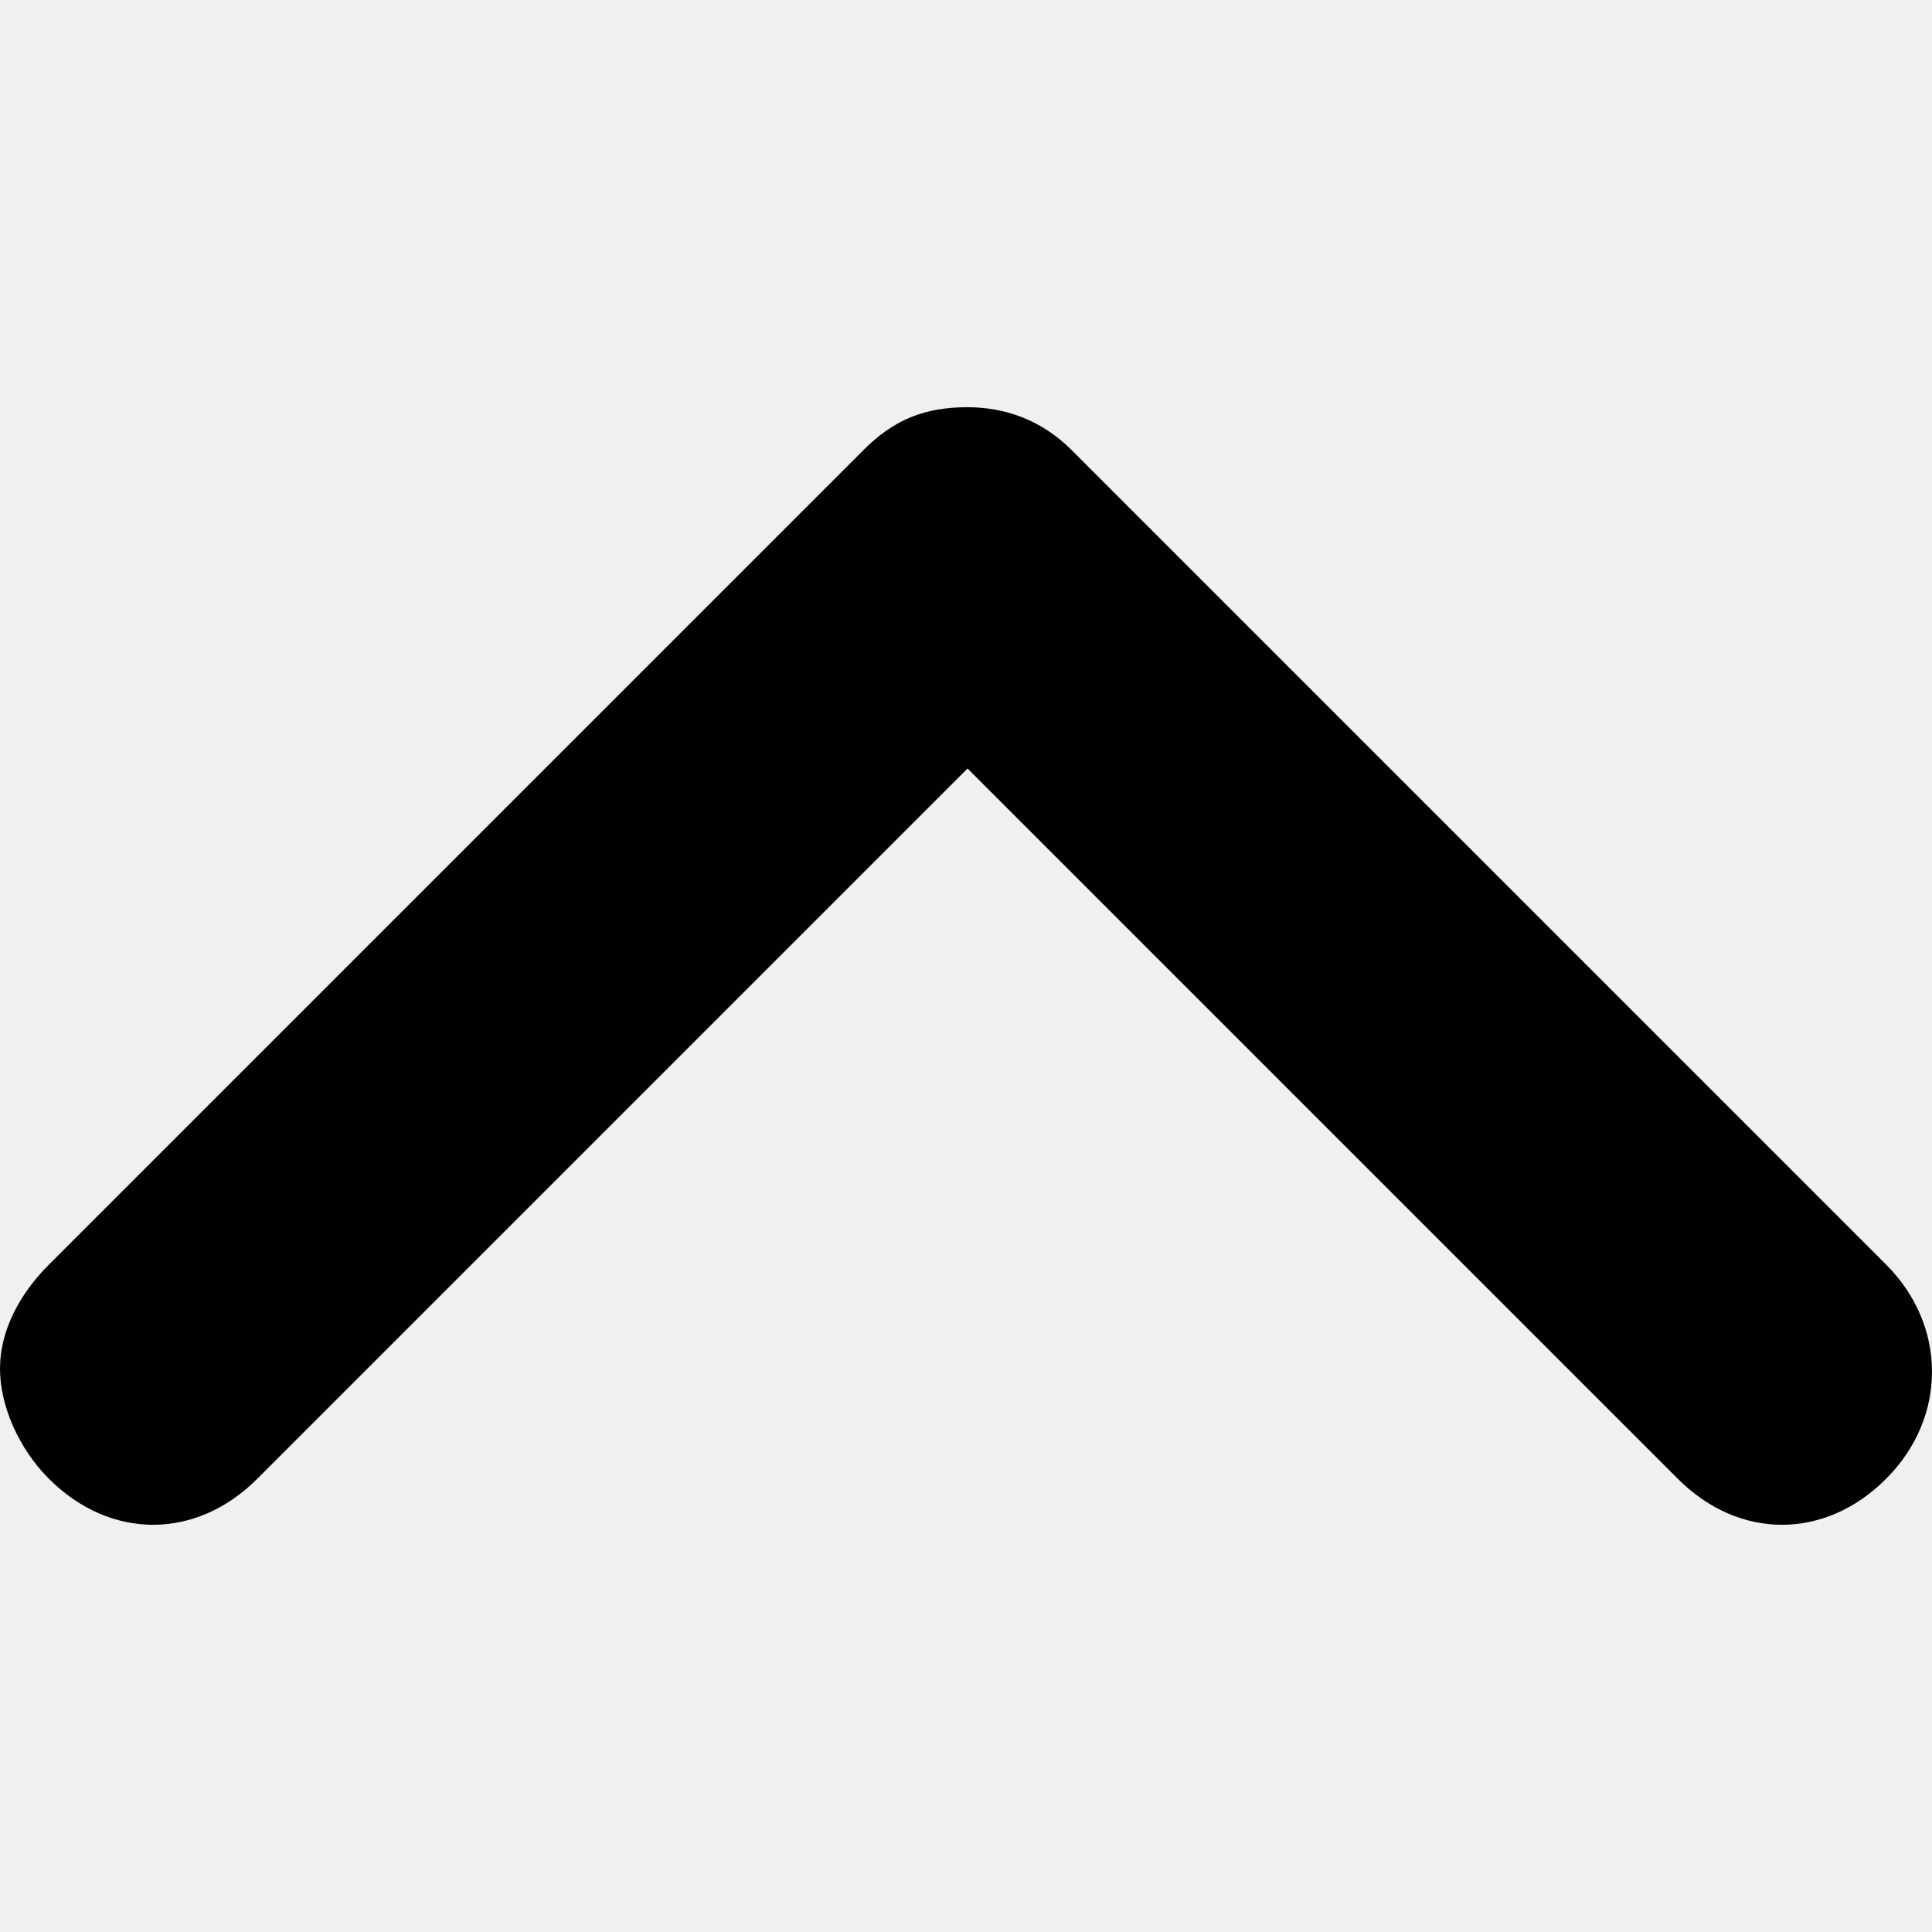
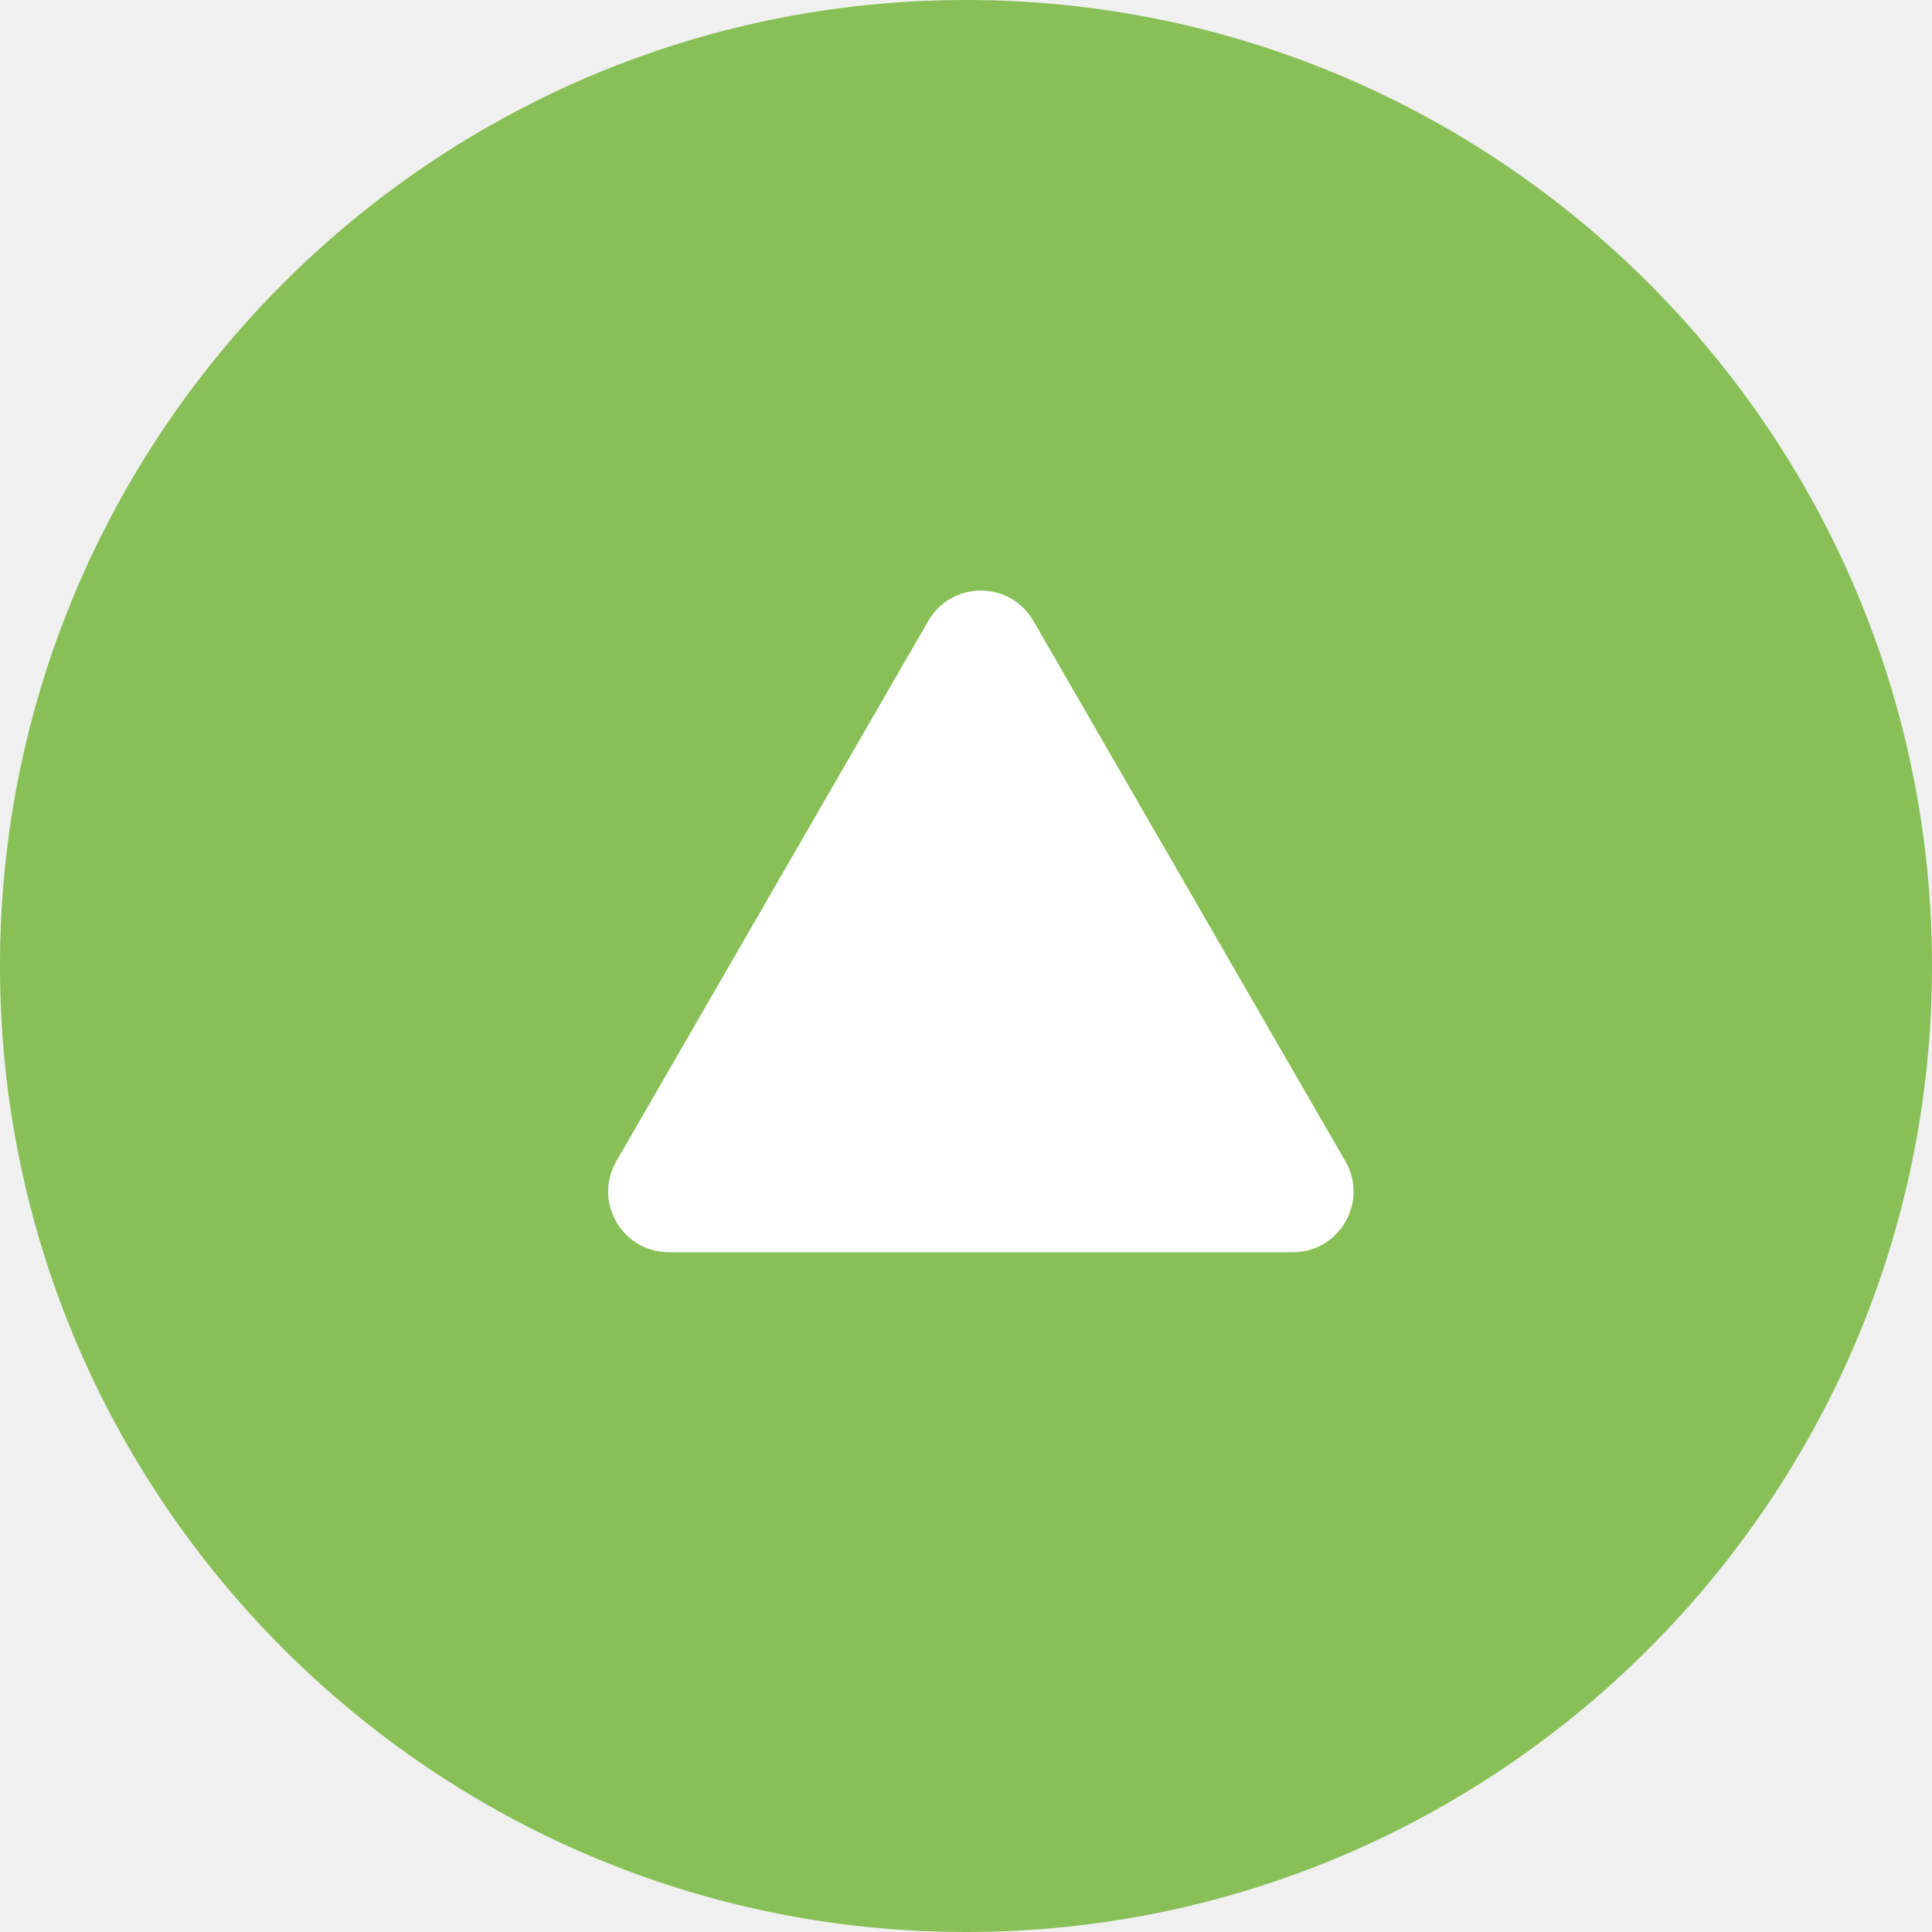
- <svg xmlns="http://www.w3.org/2000/svg" version="1.1" id="Capa_1" x="0px" y="0px" viewBox="0 0 315.5 315.5" style="enable-background:new 0 0 315.5 315.5;" xml:space="preserve">
+ <svg xmlns="http://www.w3.org/2000/svg" version="1.1" id="Capa_1" x="0px" y="0px" viewBox="0 0 54 54" style="enable-background:new 0 0 54 54;" xml:space="preserve">
  <g>
-     <path style="fill:#010002;" d="M308,206.5l-133-133c-5-5-11-7-17-7c-7,0-12,2-17,7L8,206.5c-5,5-8,11-8,17s3,13,8,18   c10,10,24,10,34,0l116-116l116,116c10,10,24,10,34,0S318,216.5,308,206.5z" />
+     <g>
+       <path style="fill:#88C057;" d="M53,27L53,27c0,14.359-11.641,26-26,26h0C12.641,53,1,41.359,1,27v0C1,12.641,12.641,1,27,1h0    C41.359,1,53,12.641,53,27z" />
+       <path style="fill:#88C057;" d="M27,54C12.112,54,0,41.888,0,27S12.112,0,27,0s27,12.112,27,27S41.888,54,27,54z M27,2    C13.215,2,2,13.215,2,27s11.215,25,25,25s25-11.215,25-25S40.785,2,27,2z" />
+     </g>
+     <g>
+       <path style="fill:#FFFFFF;" d="M28.017,17.856l8.719,15.101C37.004,33.421,36.669,34,36.134,34H18.696    c-0.535,0-0.87-0.579-0.602-1.043l8.719-15.101C27.081,17.392,27.75,17.392,28.017,17.856z" />
+       <path style="fill:#FFFFFF;" d="M36.134,35H18.696c-0.613,0-1.162-0.316-1.469-0.848c-0.306-0.53-0.307-1.164,0-1.695l8.719-15.102    c0.307-0.53,0.855-0.848,1.469-0.848s1.162,0.317,1.469,0.848l8.719,15.102c0.307,0.531,0.306,1.165,0,1.695    C37.296,34.684,36.747,35,36.134,35z M19.224,33h16.383l-8.191-14.188L19.224,33z" />
+     </g>
  </g>
  <g>
</g>
  <g>
</g>
  <g>
</g>
  <g>
</g>
  <g>
</g>
  <g>
</g>
  <g>
</g>
  <g>
</g>
  <g>
</g>
  <g>
</g>
  <g>
</g>
  <g>
</g>
  <g>
</g>
  <g>
</g>
  <g>
</g>
</svg>
